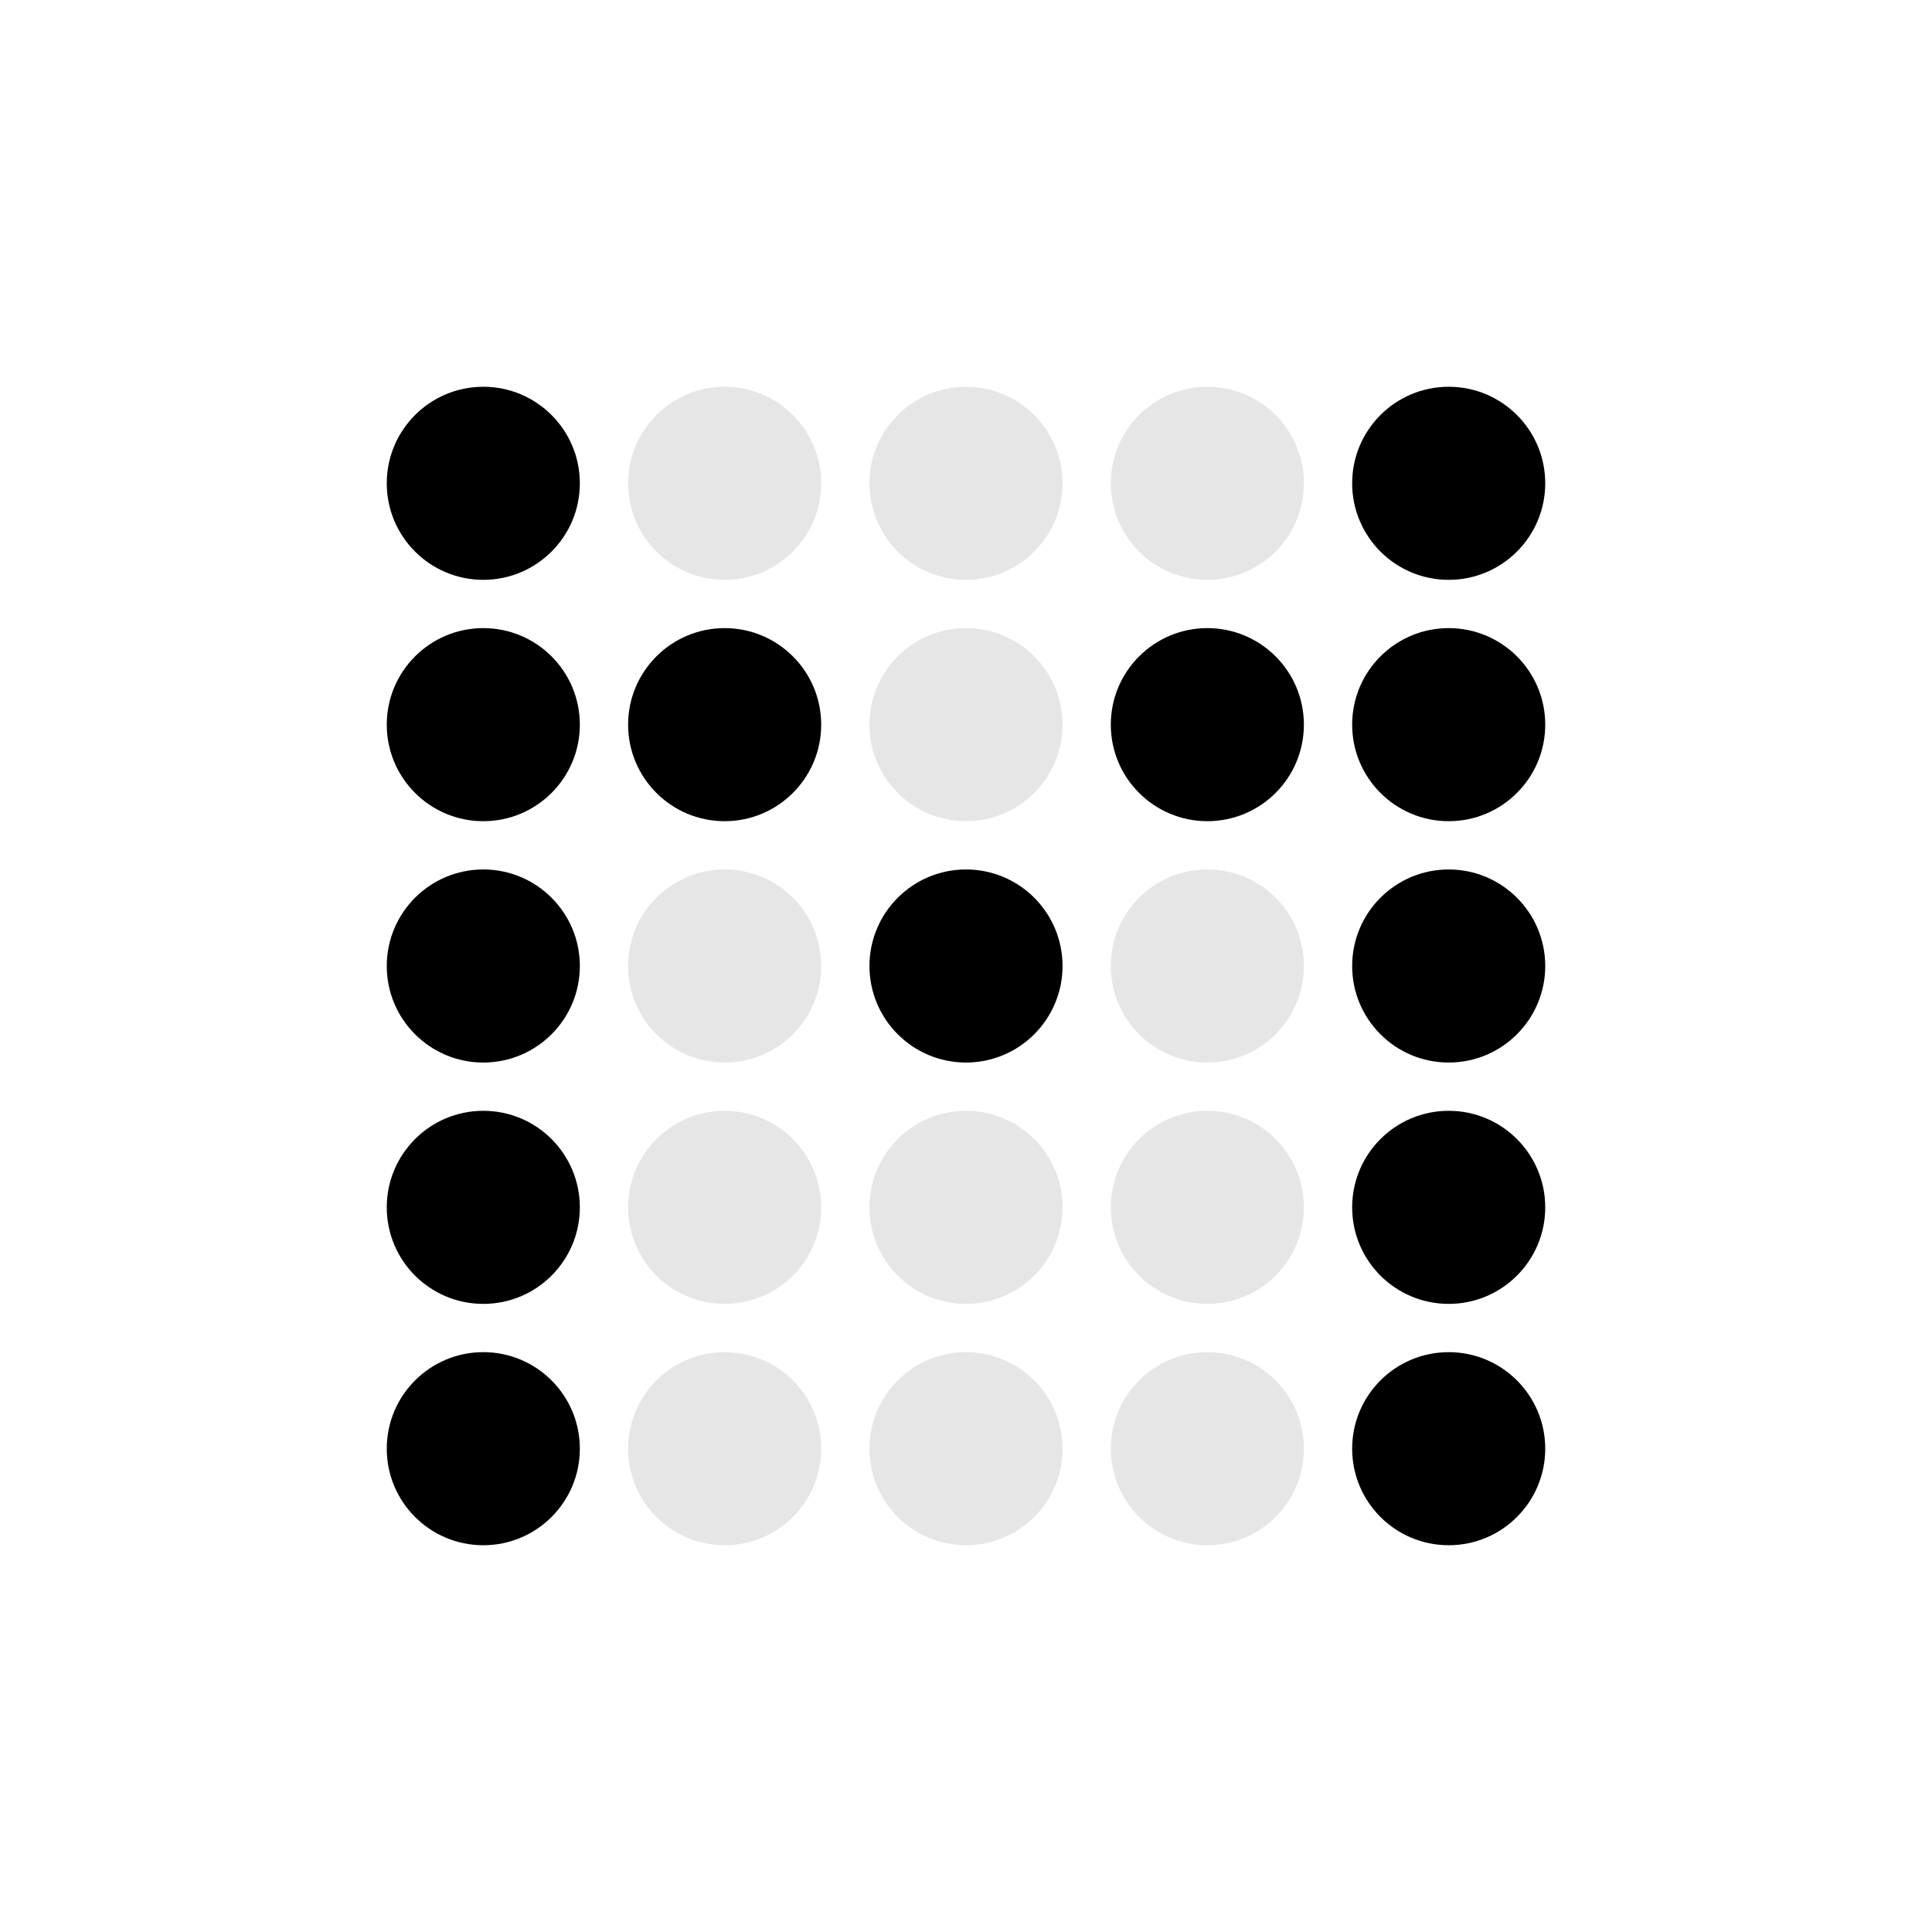
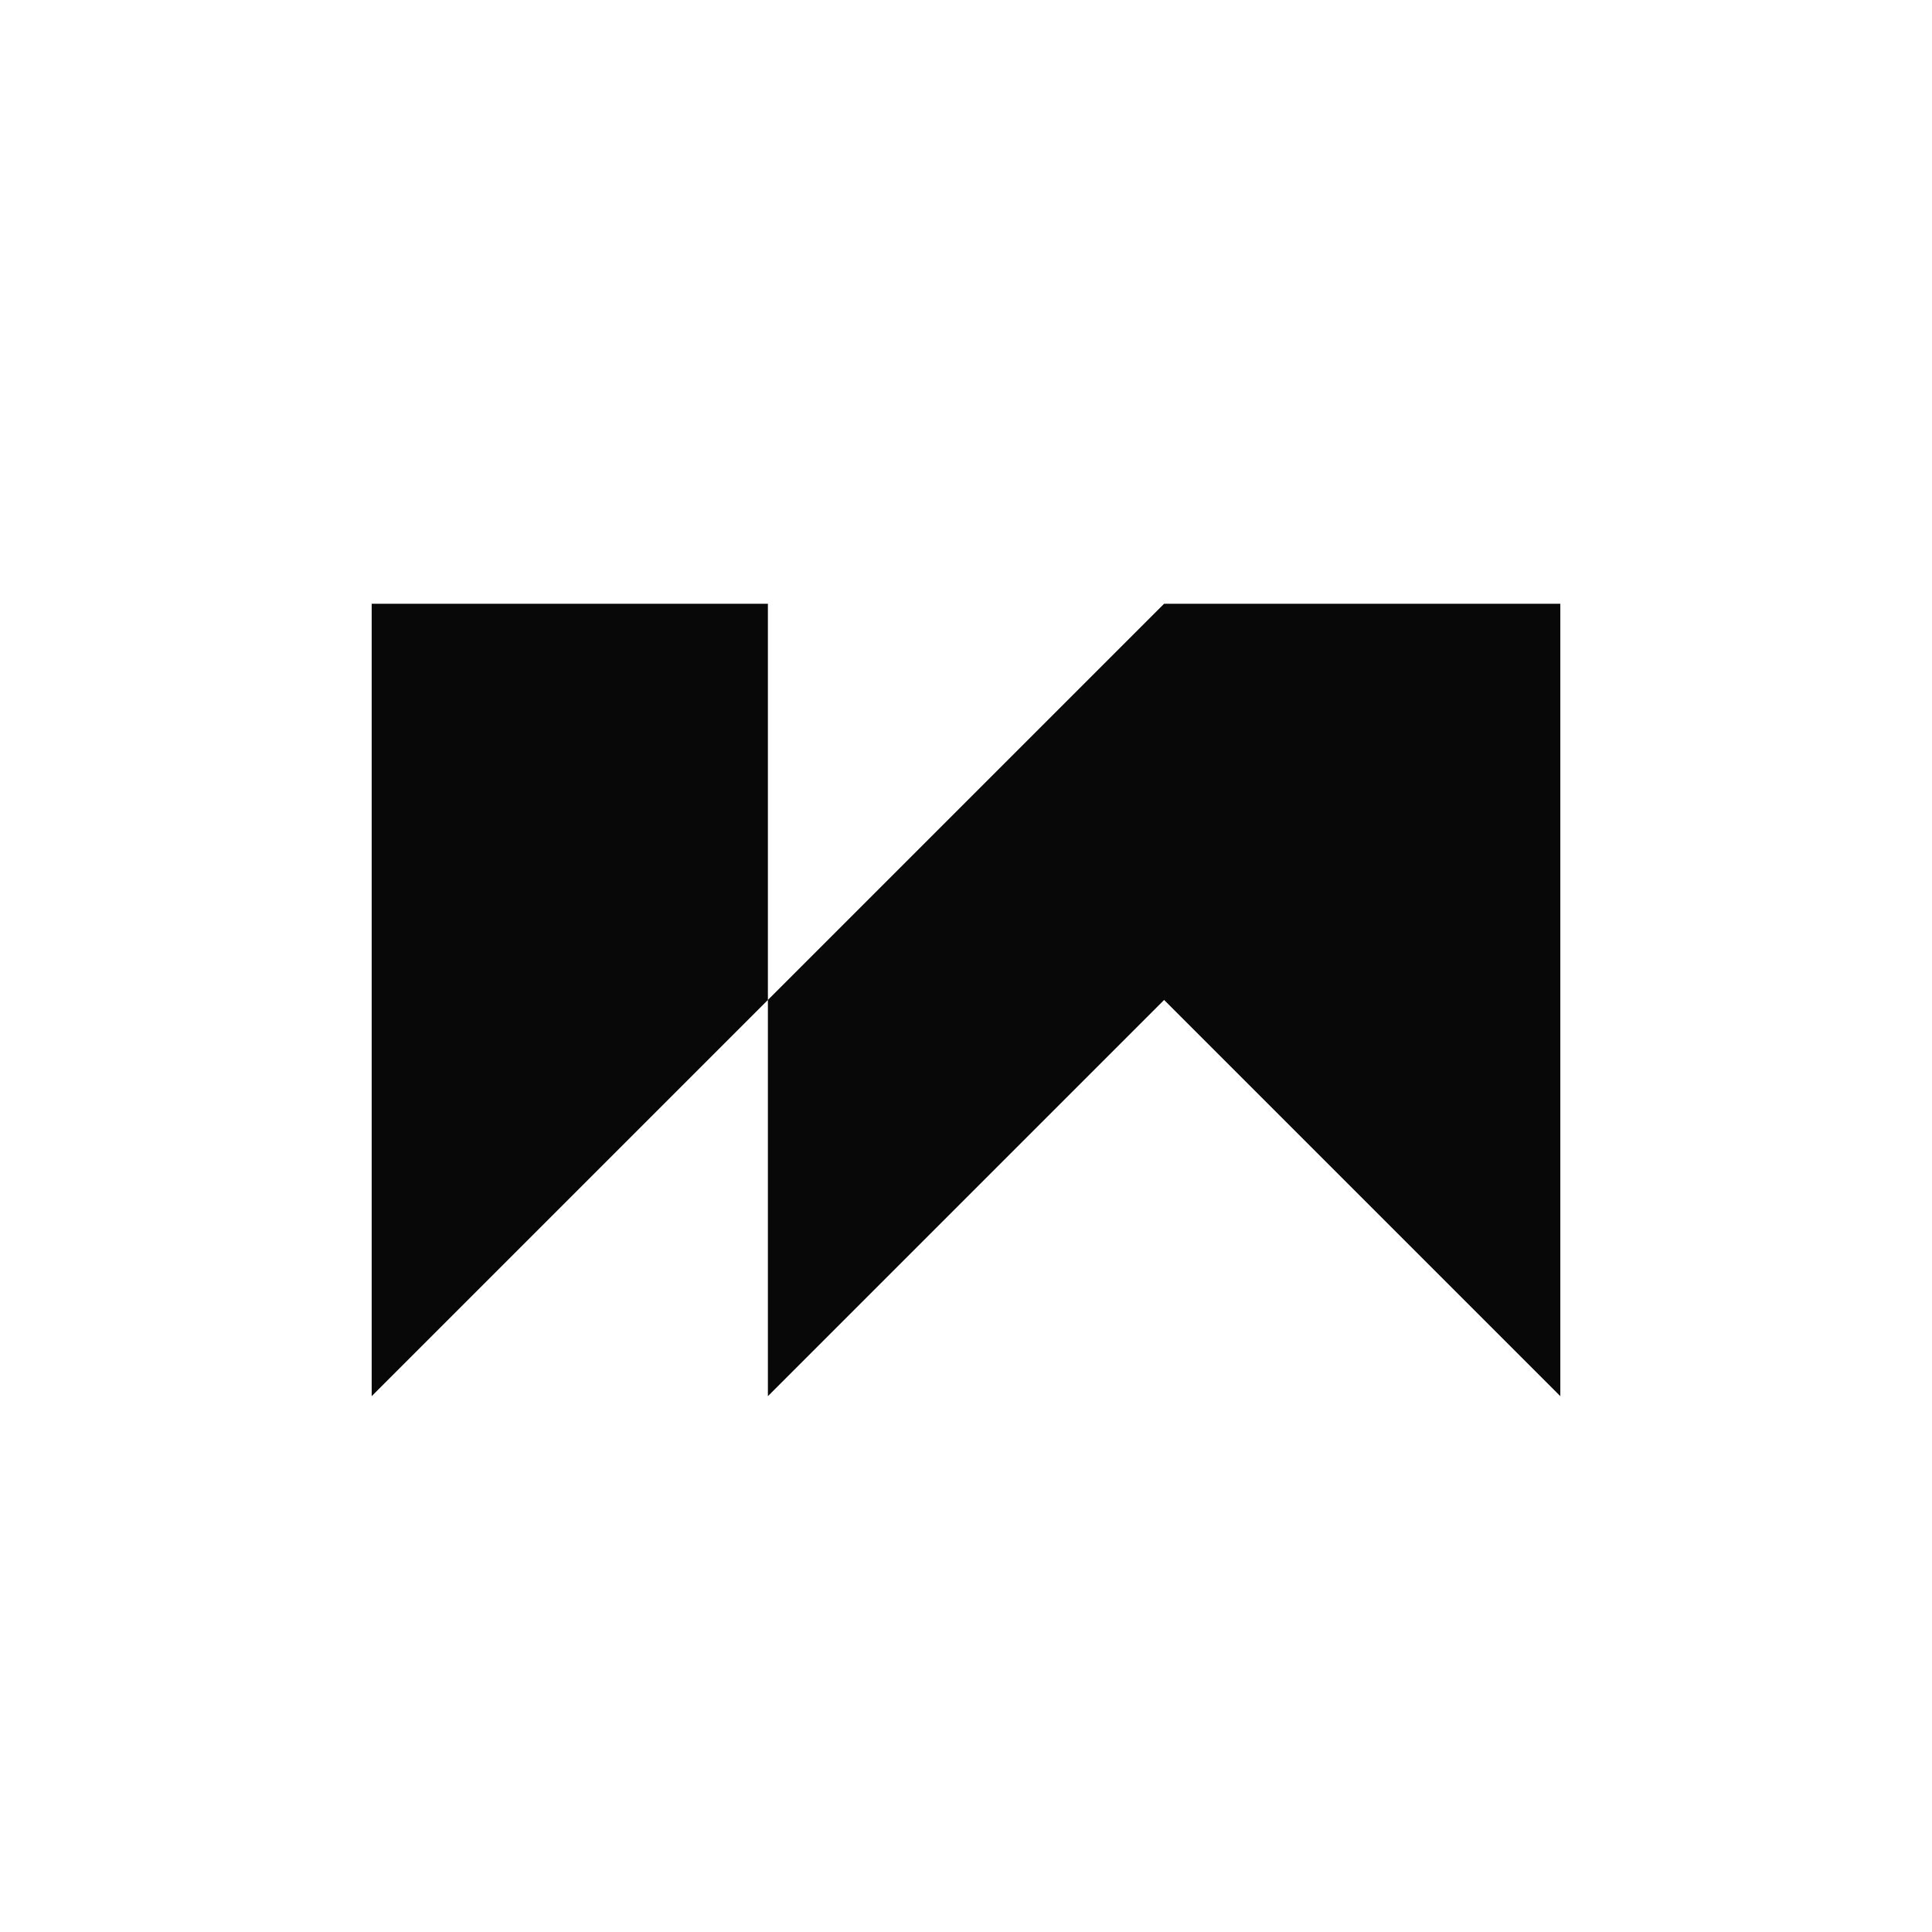
- <svg xmlns="http://www.w3.org/2000/svg" width="1024" height="1024" viewBox="0 0 1024 1024">
-   <g transform="translate(-21 -21) scale(10.66)">
-     <g fill="#000000" opacity="0.1">
-       <circle cx="38" cy="26" r="4.8" />
-       <circle cx="50" cy="26" r="4.8" />
-       <circle cx="62" cy="26" r="4.8" />
-       <circle cx="50" cy="38" r="4.8" />
-       <circle cx="38" cy="50" r="4.8" />
-       <circle cx="62" cy="50" r="4.8" />
-       <circle cx="38" cy="62" r="4.8" />
-       <circle cx="50" cy="62" r="4.8" />
-       <circle cx="62" cy="62" r="4.8" />
-       <circle cx="38" cy="74" r="4.8" />
-       <circle cx="50" cy="74" r="4.8" />
-       <circle cx="62" cy="74" r="4.8" />
-     </g>
-     <g fill="#000000">
-       <circle cx="26" cy="26" r="4.8" />
-       <circle cx="74" cy="26" r="4.8" />
-       <circle cx="26" cy="38" r="4.8" />
-       <circle cx="38" cy="38" r="4.8" />
-       <circle cx="62" cy="38" r="4.8" />
-       <circle cx="74" cy="38" r="4.8" />
-       <circle cx="26" cy="50" r="4.8" />
-       <circle cx="50" cy="50" r="4.8" />
-       <circle cx="74" cy="50" r="4.8" />
-       <circle cx="26" cy="62" r="4.8" />
-       <circle cx="74" cy="62" r="4.8" />
-       <circle cx="26" cy="74" r="4.8" />
-       <circle cx="74" cy="74" r="4.8" />
-     </g>
-   </g>
+ <svg xmlns="http://www.w3.org/2000/svg" width="1024" height="1024" viewBox="0 0 1024 1024" fill="none">
+   <path d="M197 320H407V530L197 740V320ZM407 530L617 320H827V740L617 530L407 740V530Z" fill="#080808" />
</svg>
